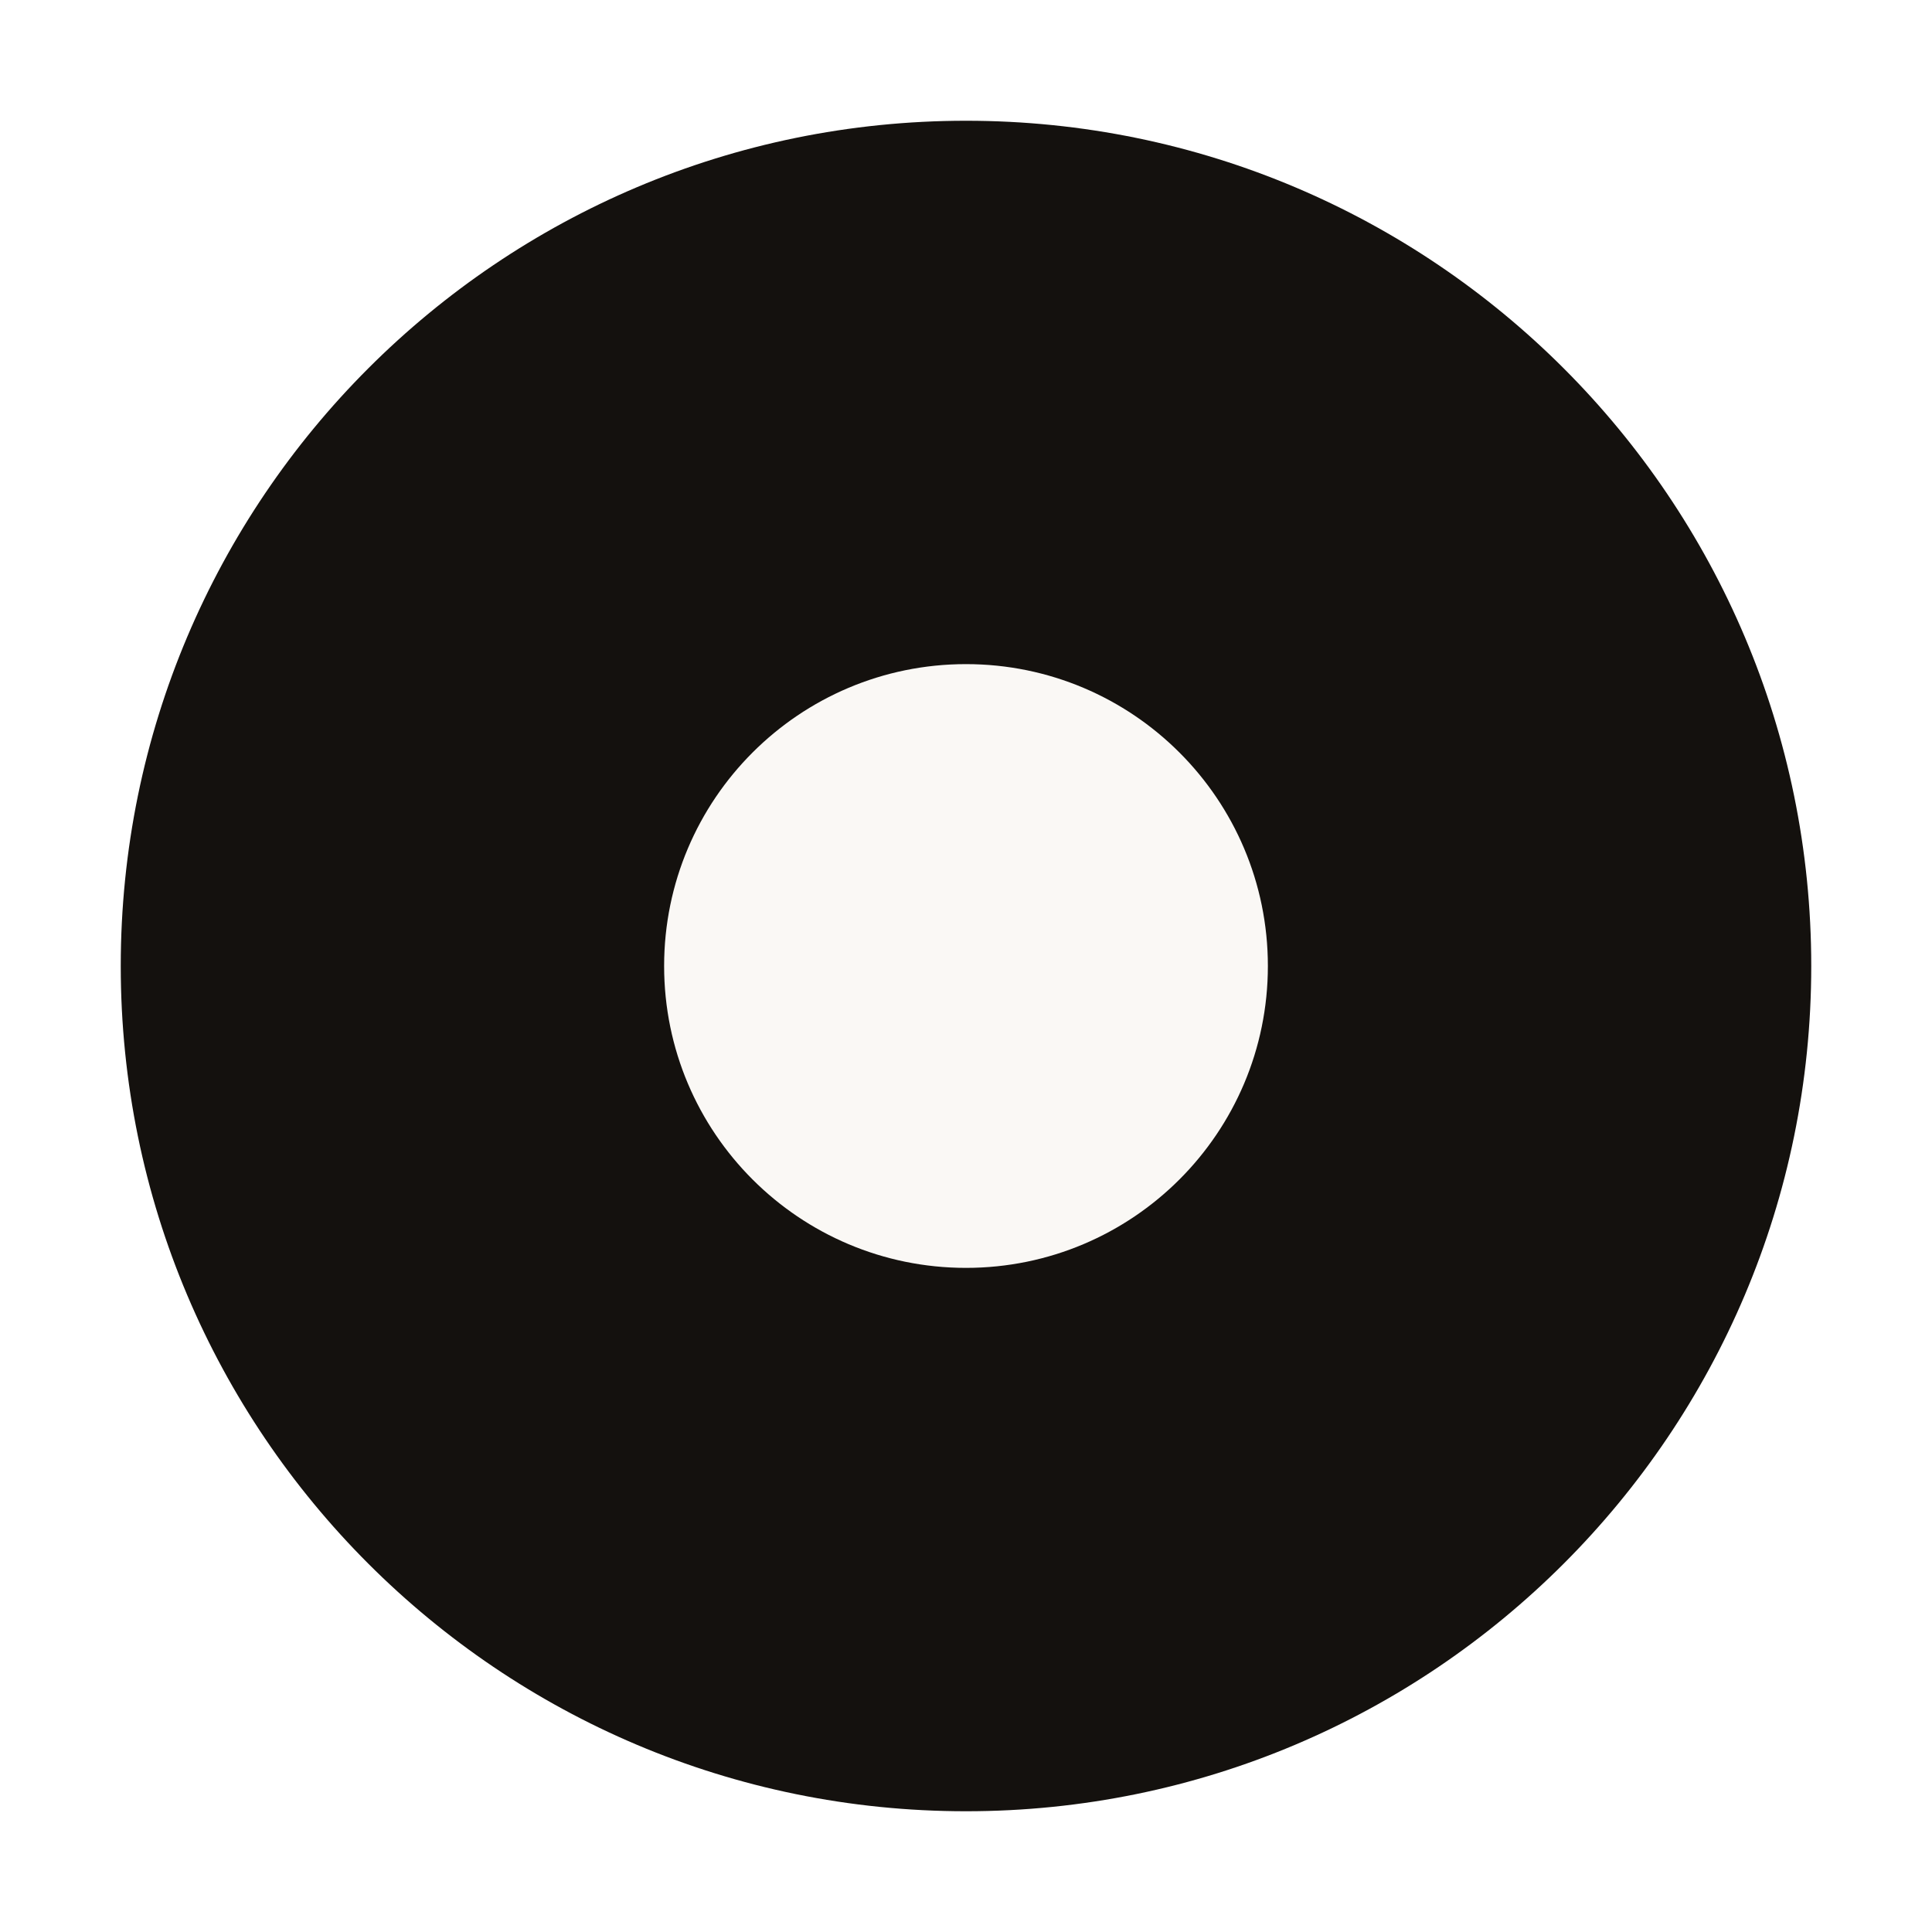
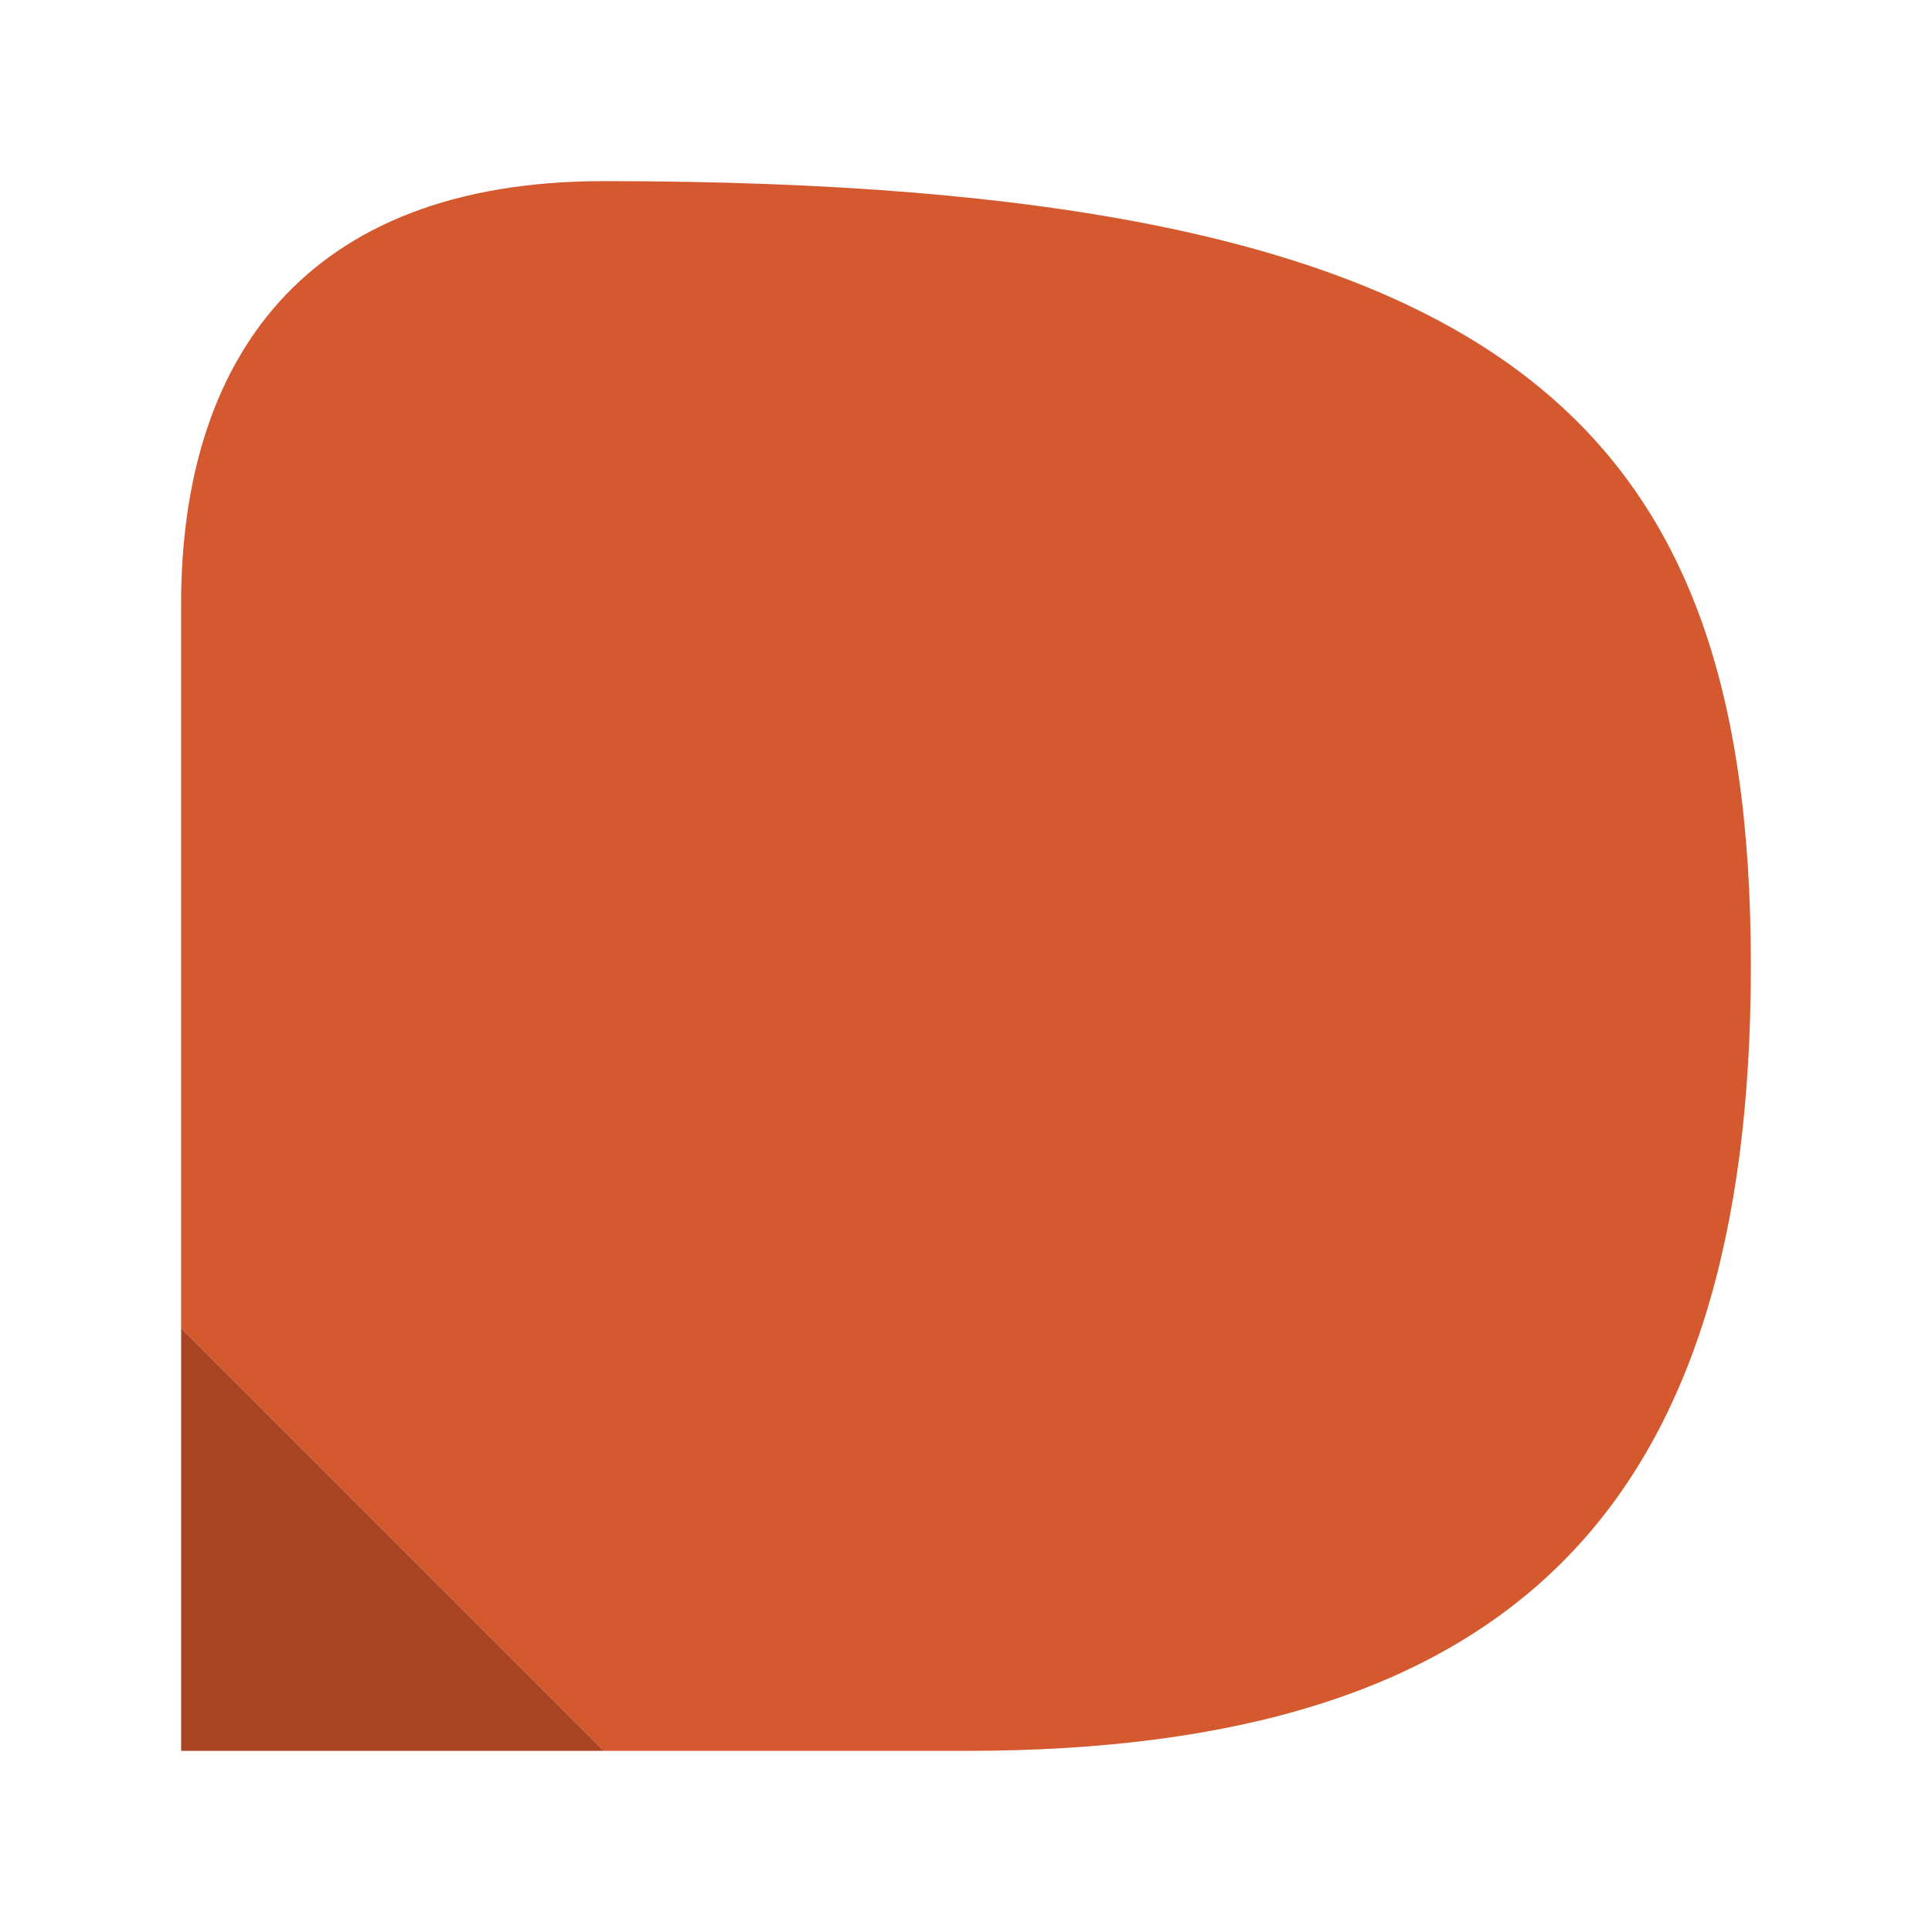
<svg xmlns="http://www.w3.org/2000/svg" viewBox="0 0 32 32" shape-rendering="geometricPrecision">
-   <circle cx="16" cy="16" r="14" fill="#14110e" />
-   <circle cx="16" cy="16" r="5" fill="#faf8f5" />
+   <path d="M10 3 C25 3 29 7 29 16 C29 25 25 29 16 29 L10 29 L3 22 L3 10 C3 6 5 3 10 3 Z" fill="#D5592E" />
+   <path d="M3 22 L10 29 L3 29 Z" fill="#A94424" />
</svg>
